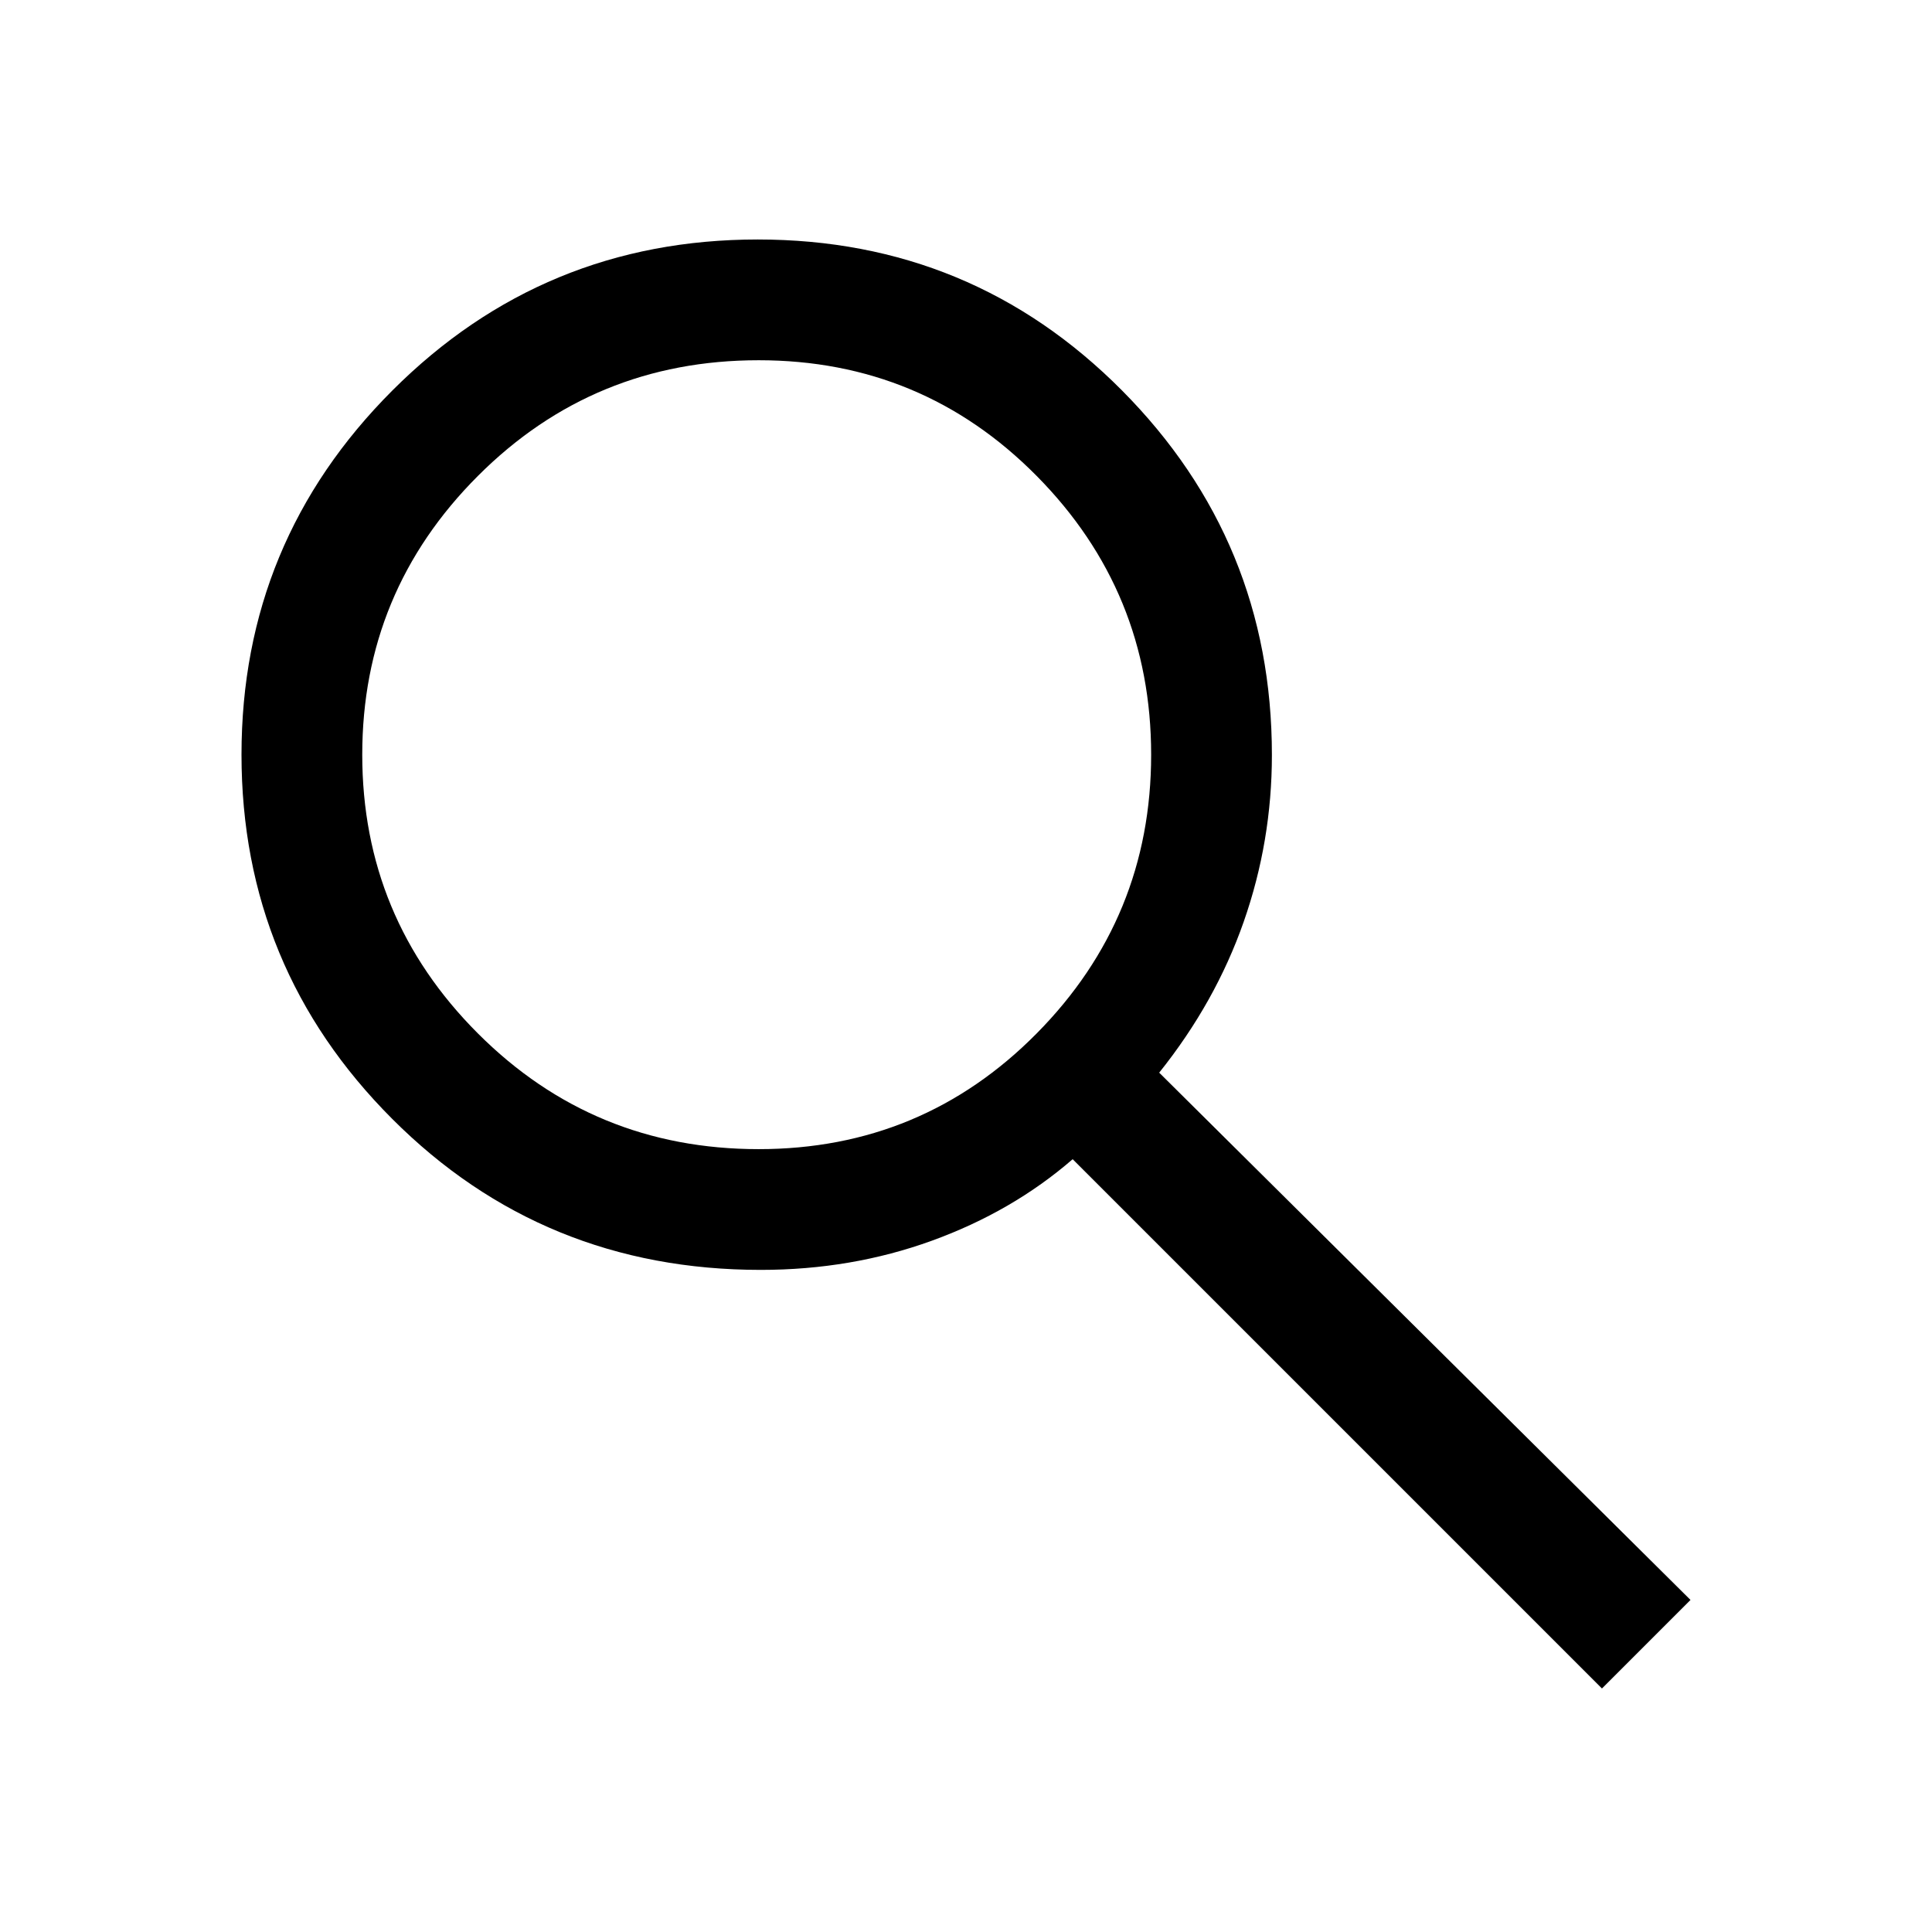
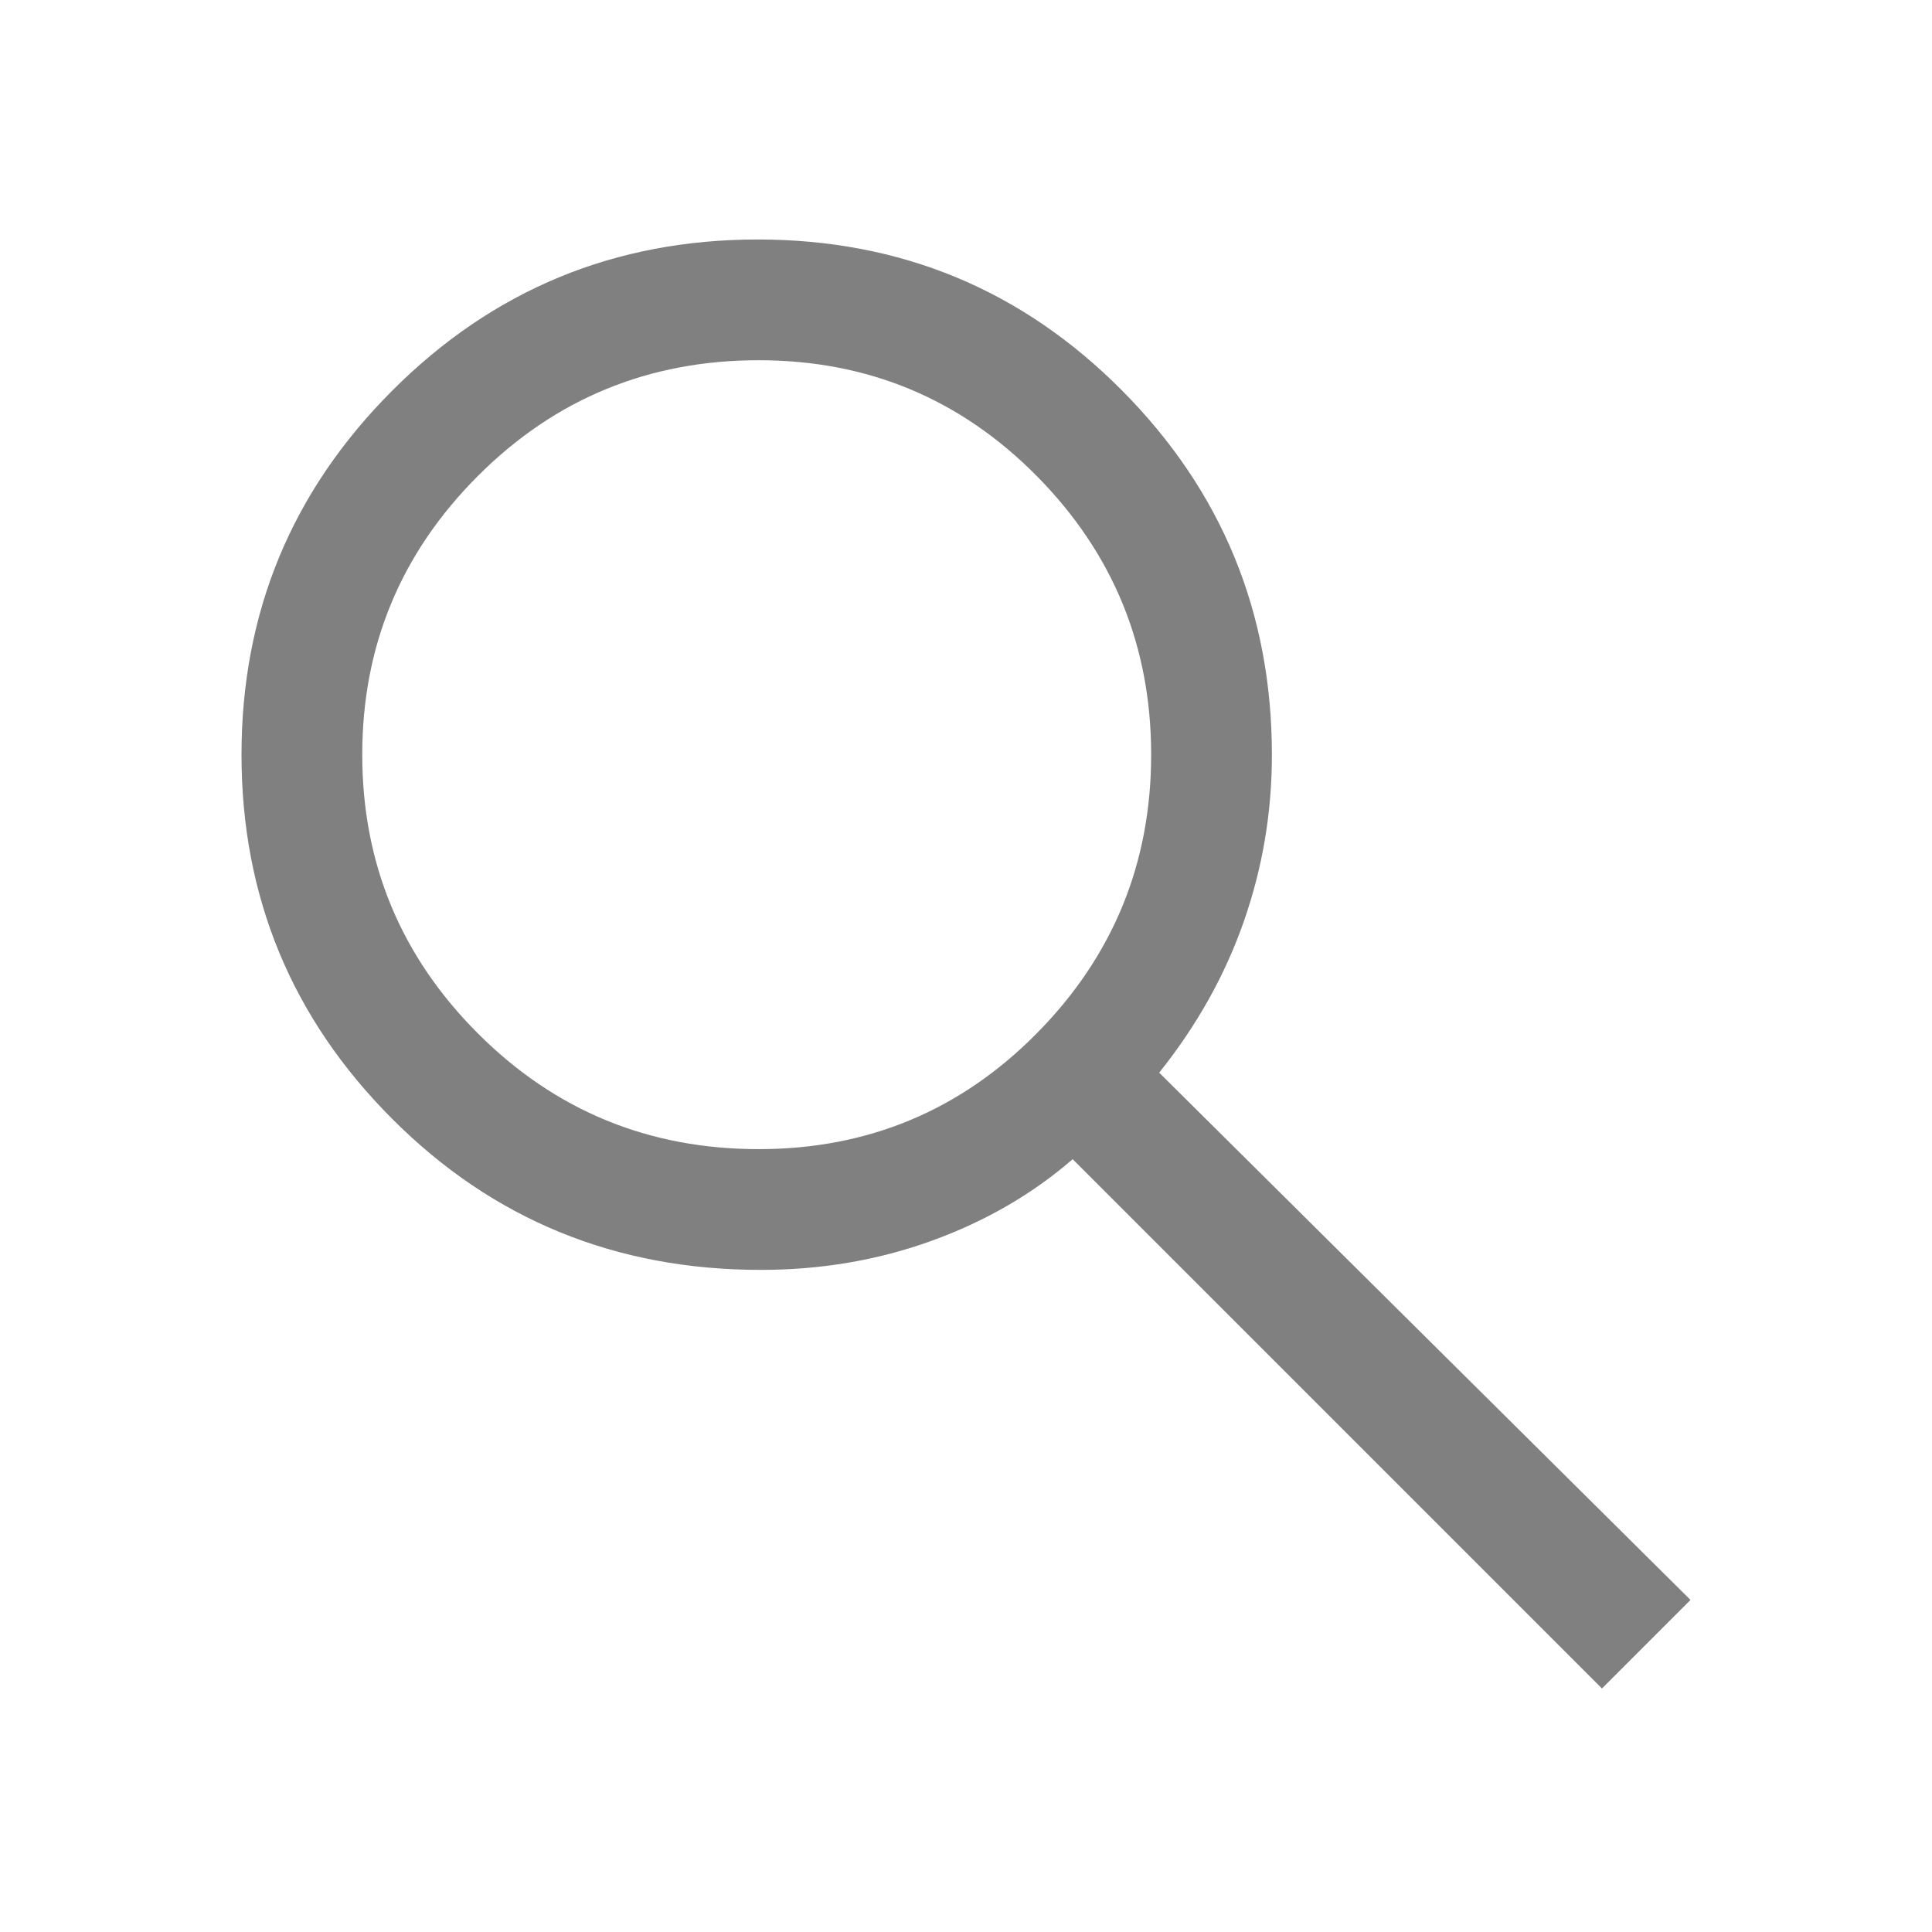
- <svg xmlns="http://www.w3.org/2000/svg" height="48" viewBox="0 96 960 960" width="48">
+ <svg xmlns="http://www.w3.org/2000/svg" height="48" viewBox="0 96 960 960" width="48" fill="gray">
  <path d="M796 935 533 672q-30 26-69.959 40.5T378 727q-108.162 0-183.081-75Q120 577 120 471t75-181q75-75 181.5-75t181 75Q632 365 632 471.15 632 514 618 554q-14 40-42 75l264 262-44 44ZM377 667q81.25 0 138.125-57.5T572 471q0-81-56.875-138.5T377 275q-82.083 0-139.542 57.5Q180 390 180 471t57.458 138.5Q294.917 667 377 667Z" />
</svg>
